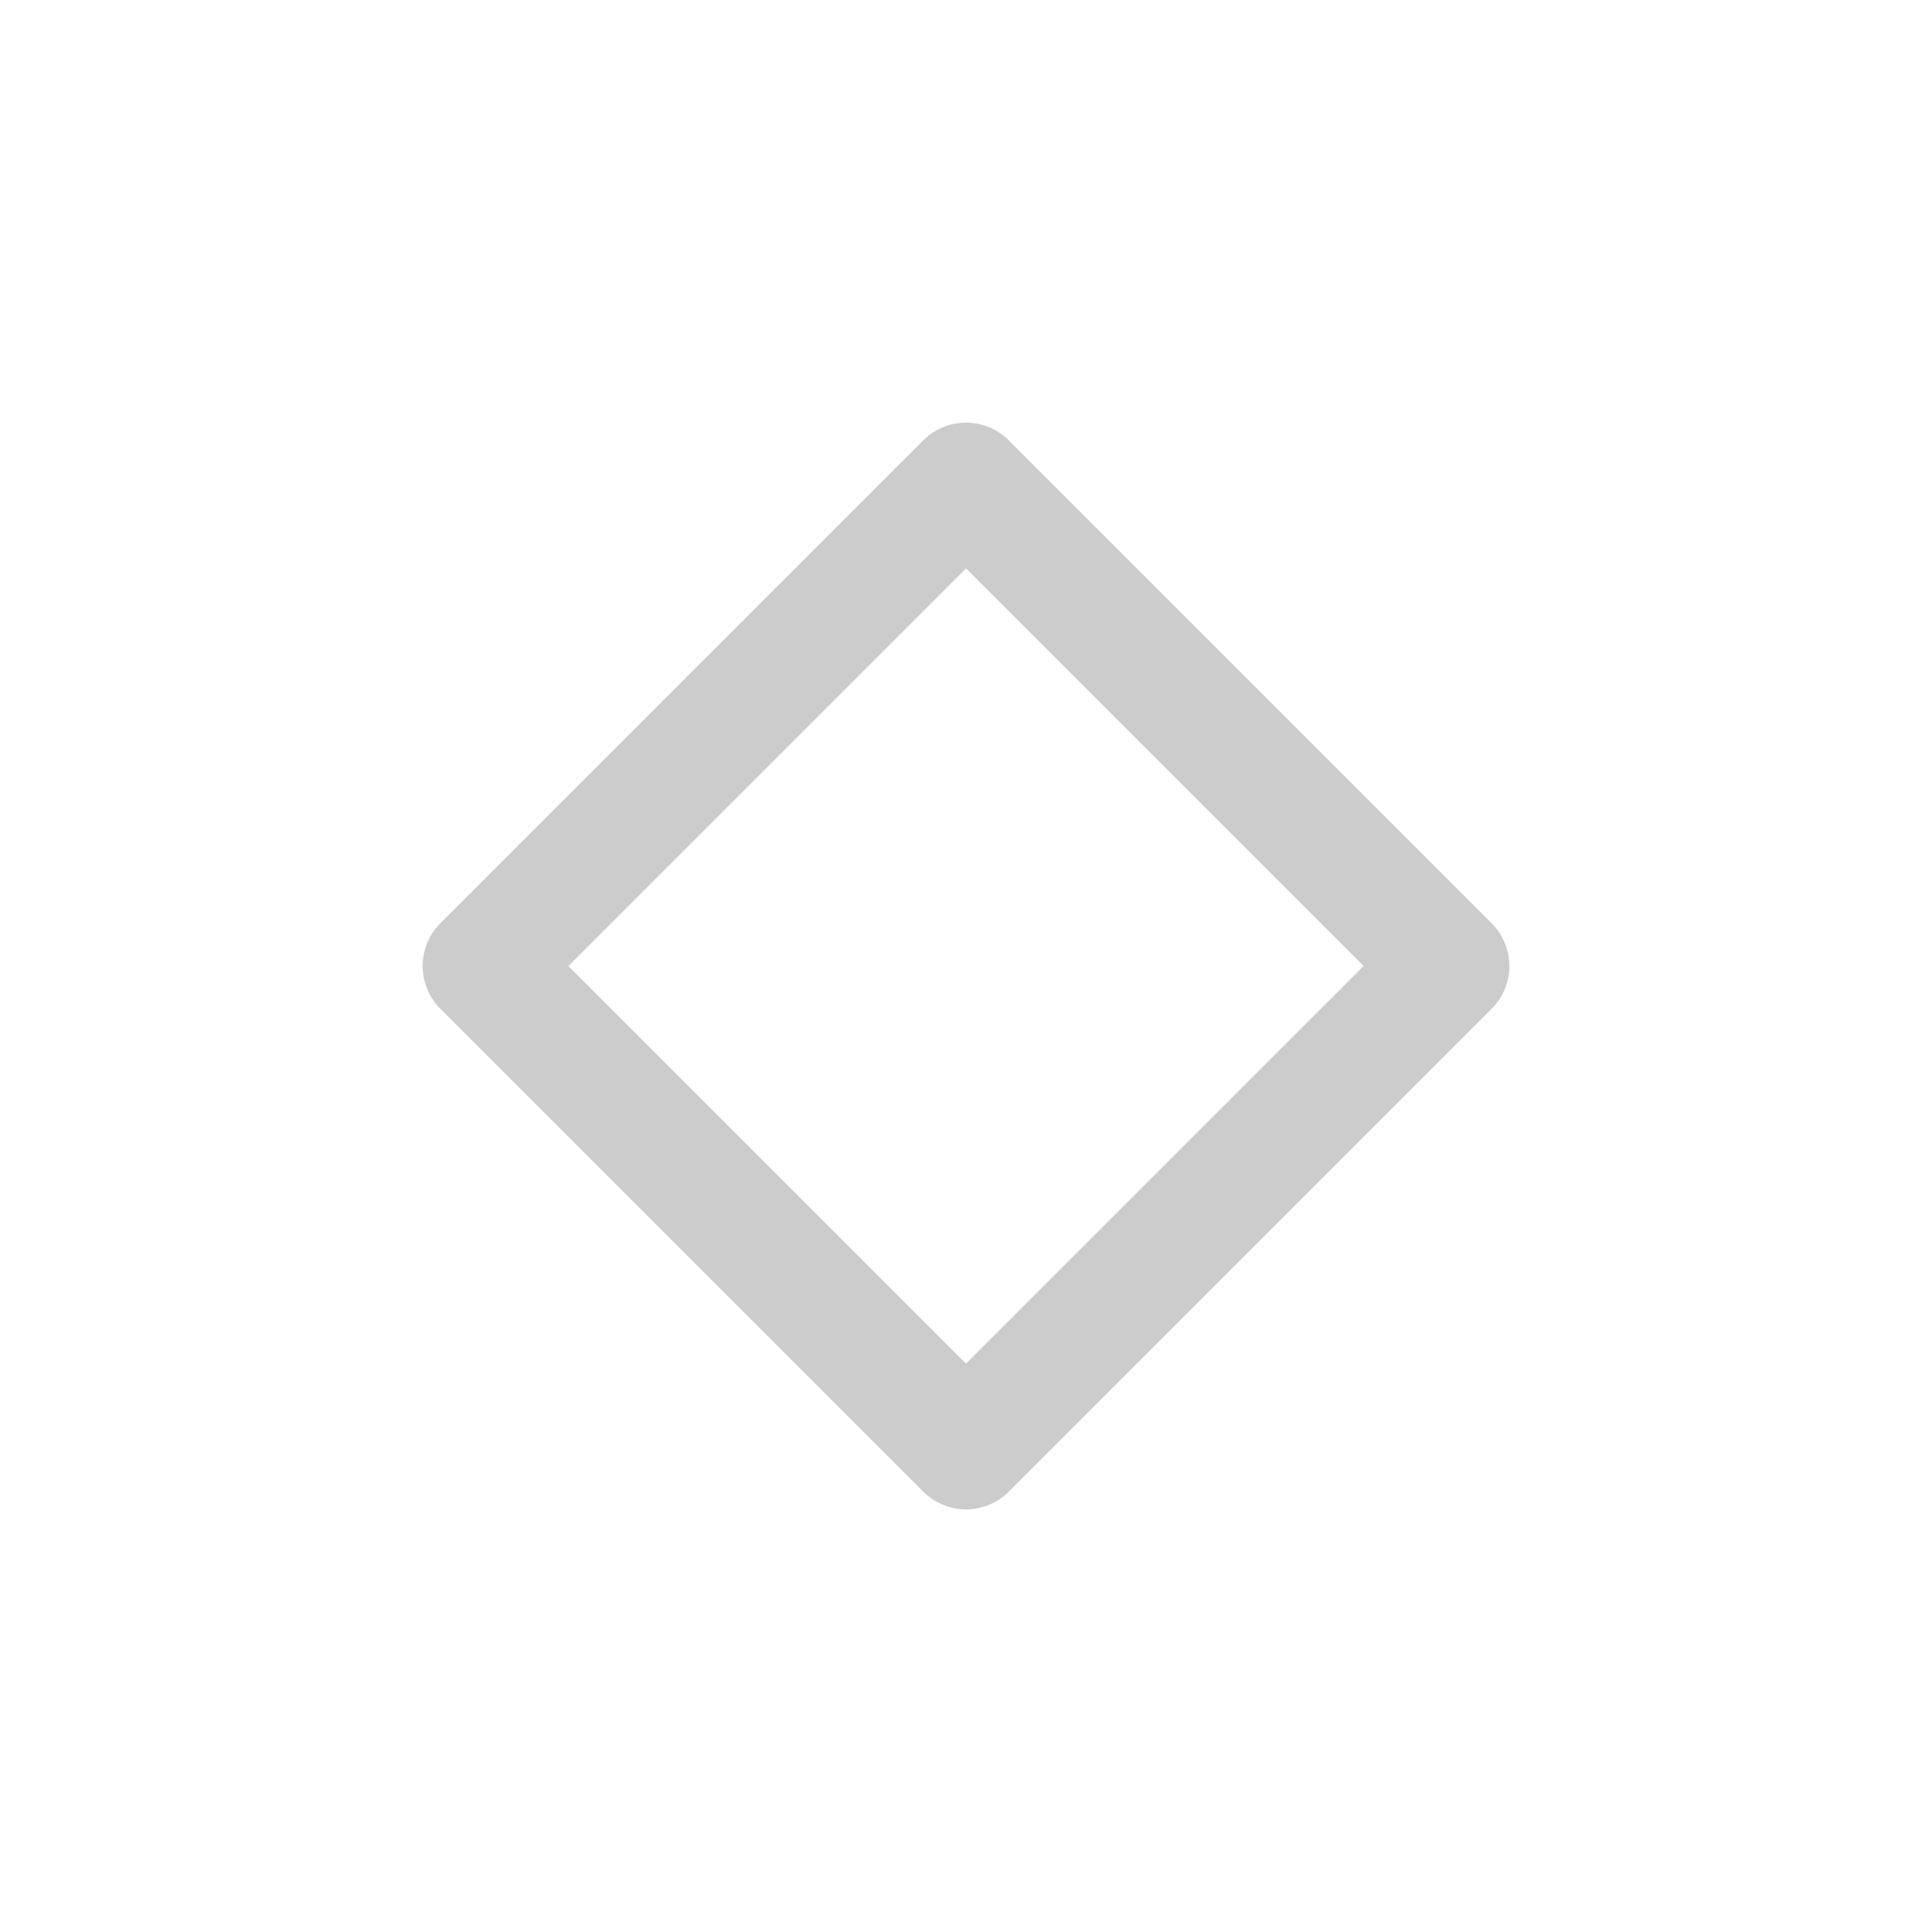
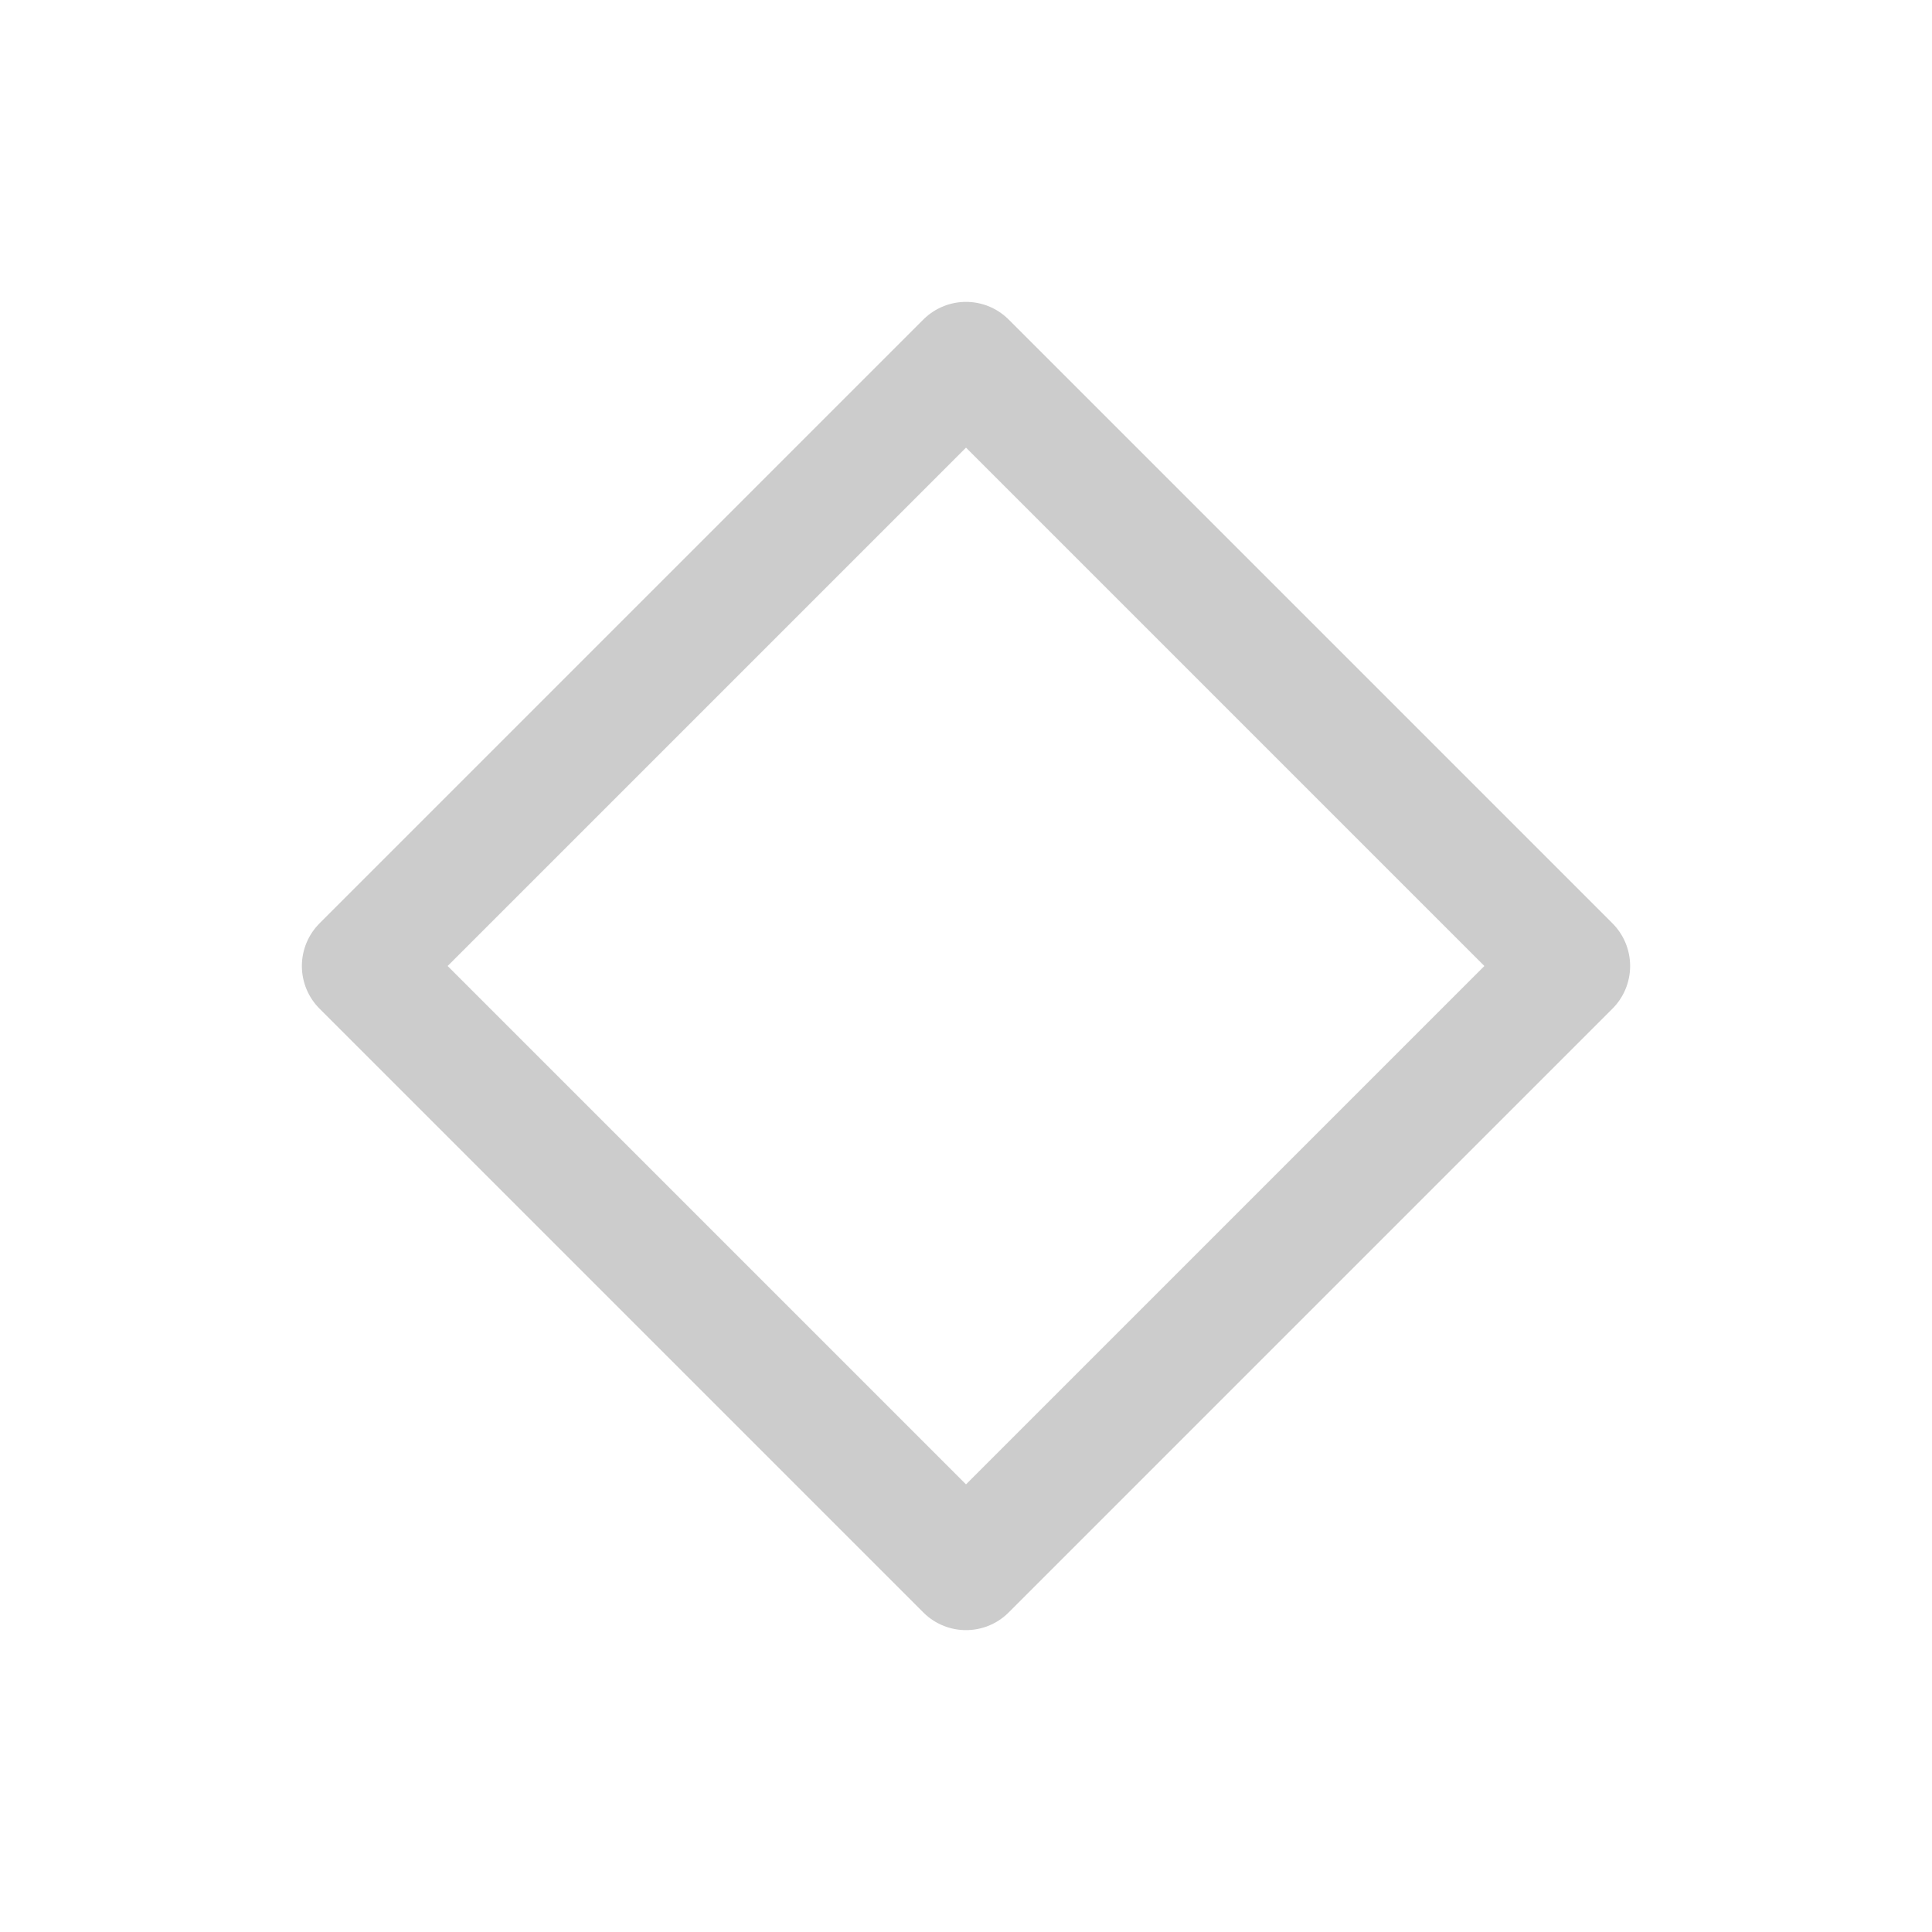
<svg xmlns="http://www.w3.org/2000/svg" version="1.1" width="32" height="32">
  <g fill="none" stroke="#ccc" stroke-linecap="round" stroke-linejoin="round" stroke-width="2">
-     <path d="M 16 8 l 8 8 l -8 8 l -8 -8 l 8 -8" />
+     <path d="M 16 6 l 10 10 l -10 10 l -10 -10 l 10 -10" />
  </g>
</svg>
